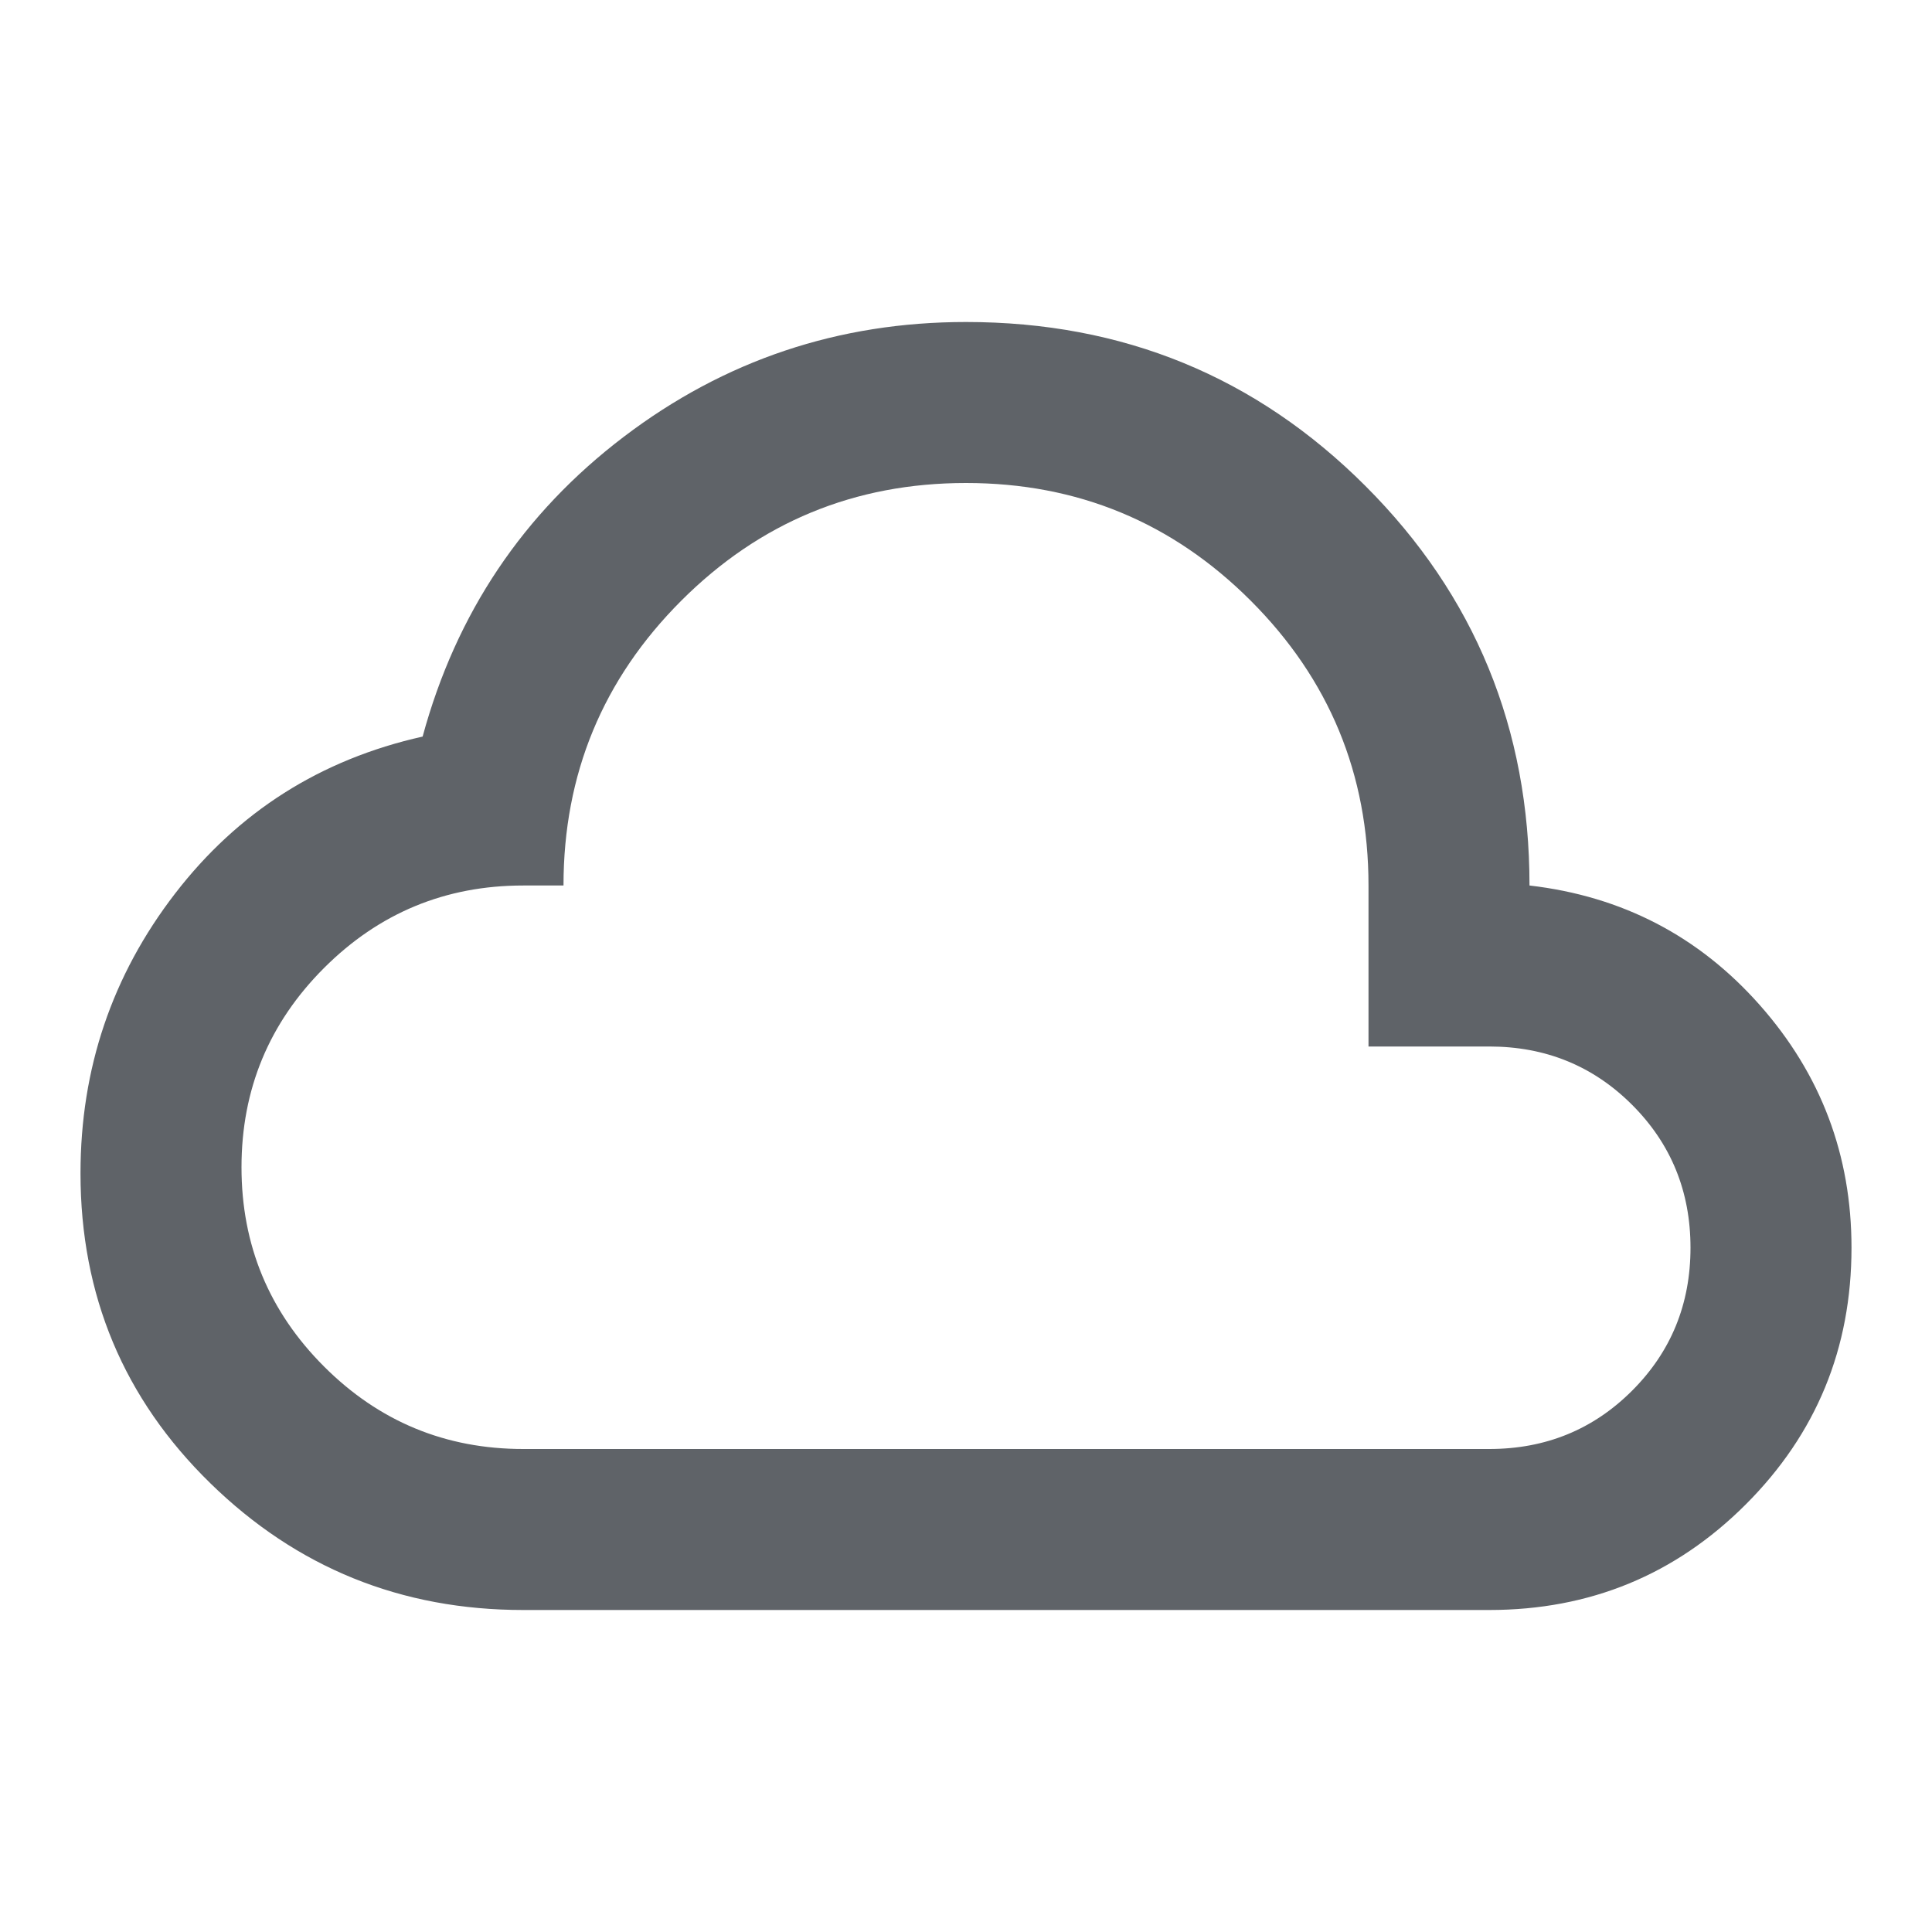
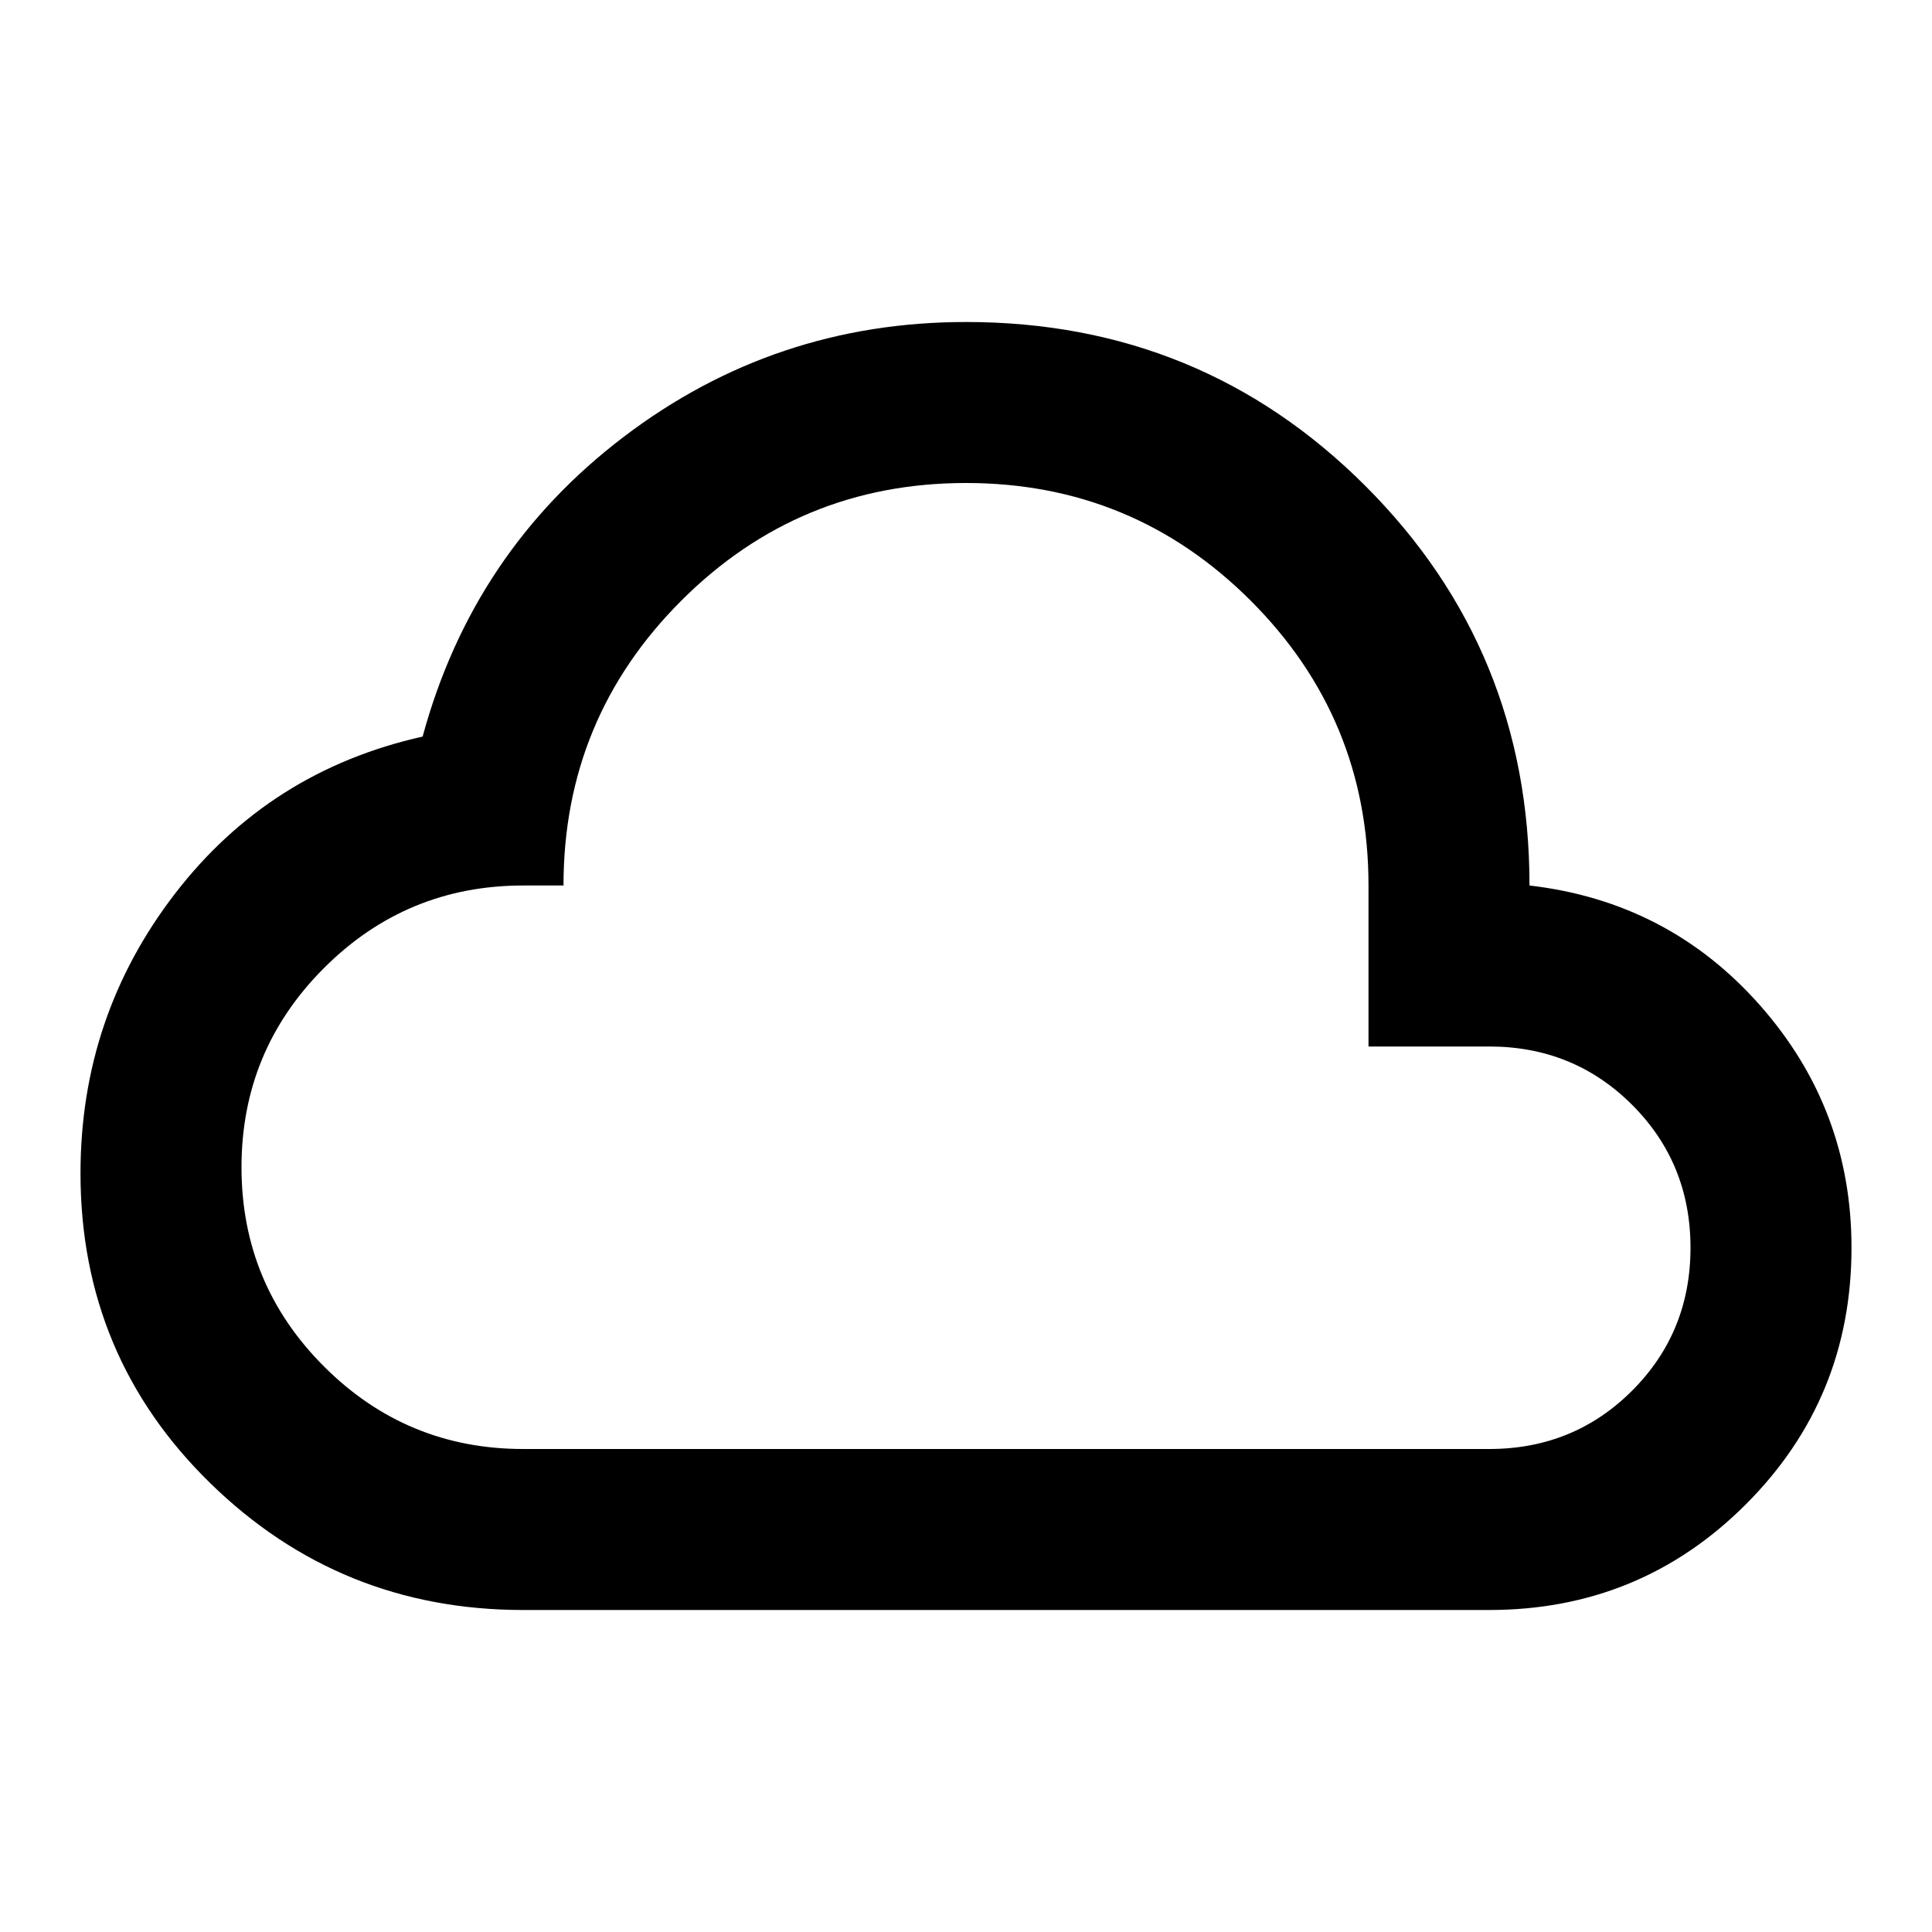
- <svg xmlns="http://www.w3.org/2000/svg" height="24px" viewBox="0 -960 960 960" width="24px" fill="#5f6368">
+ <svg xmlns="http://www.w3.org/2000/svg" height="24" viewBox="0 -960 960 960" width="24">
  <path d="M260-160q-91 0-155.5-63T40-377q0-78 47-139t123-78q25-92 100-149t170-57q117 0 198.5 81.5T760-520q69 8 114.5 59.5T920-340q0 75-52.5 127.5T740-160H260Zm0-80h480q42 0 71-29t29-71q0-42-29-71t-71-29h-60v-80q0-83-58.5-141.5T480-720q-83 0-141.5 58.5T280-520h-20q-58 0-99 41t-41 99q0 58 41 99t99 41Zm220-240Z" />
</svg>
